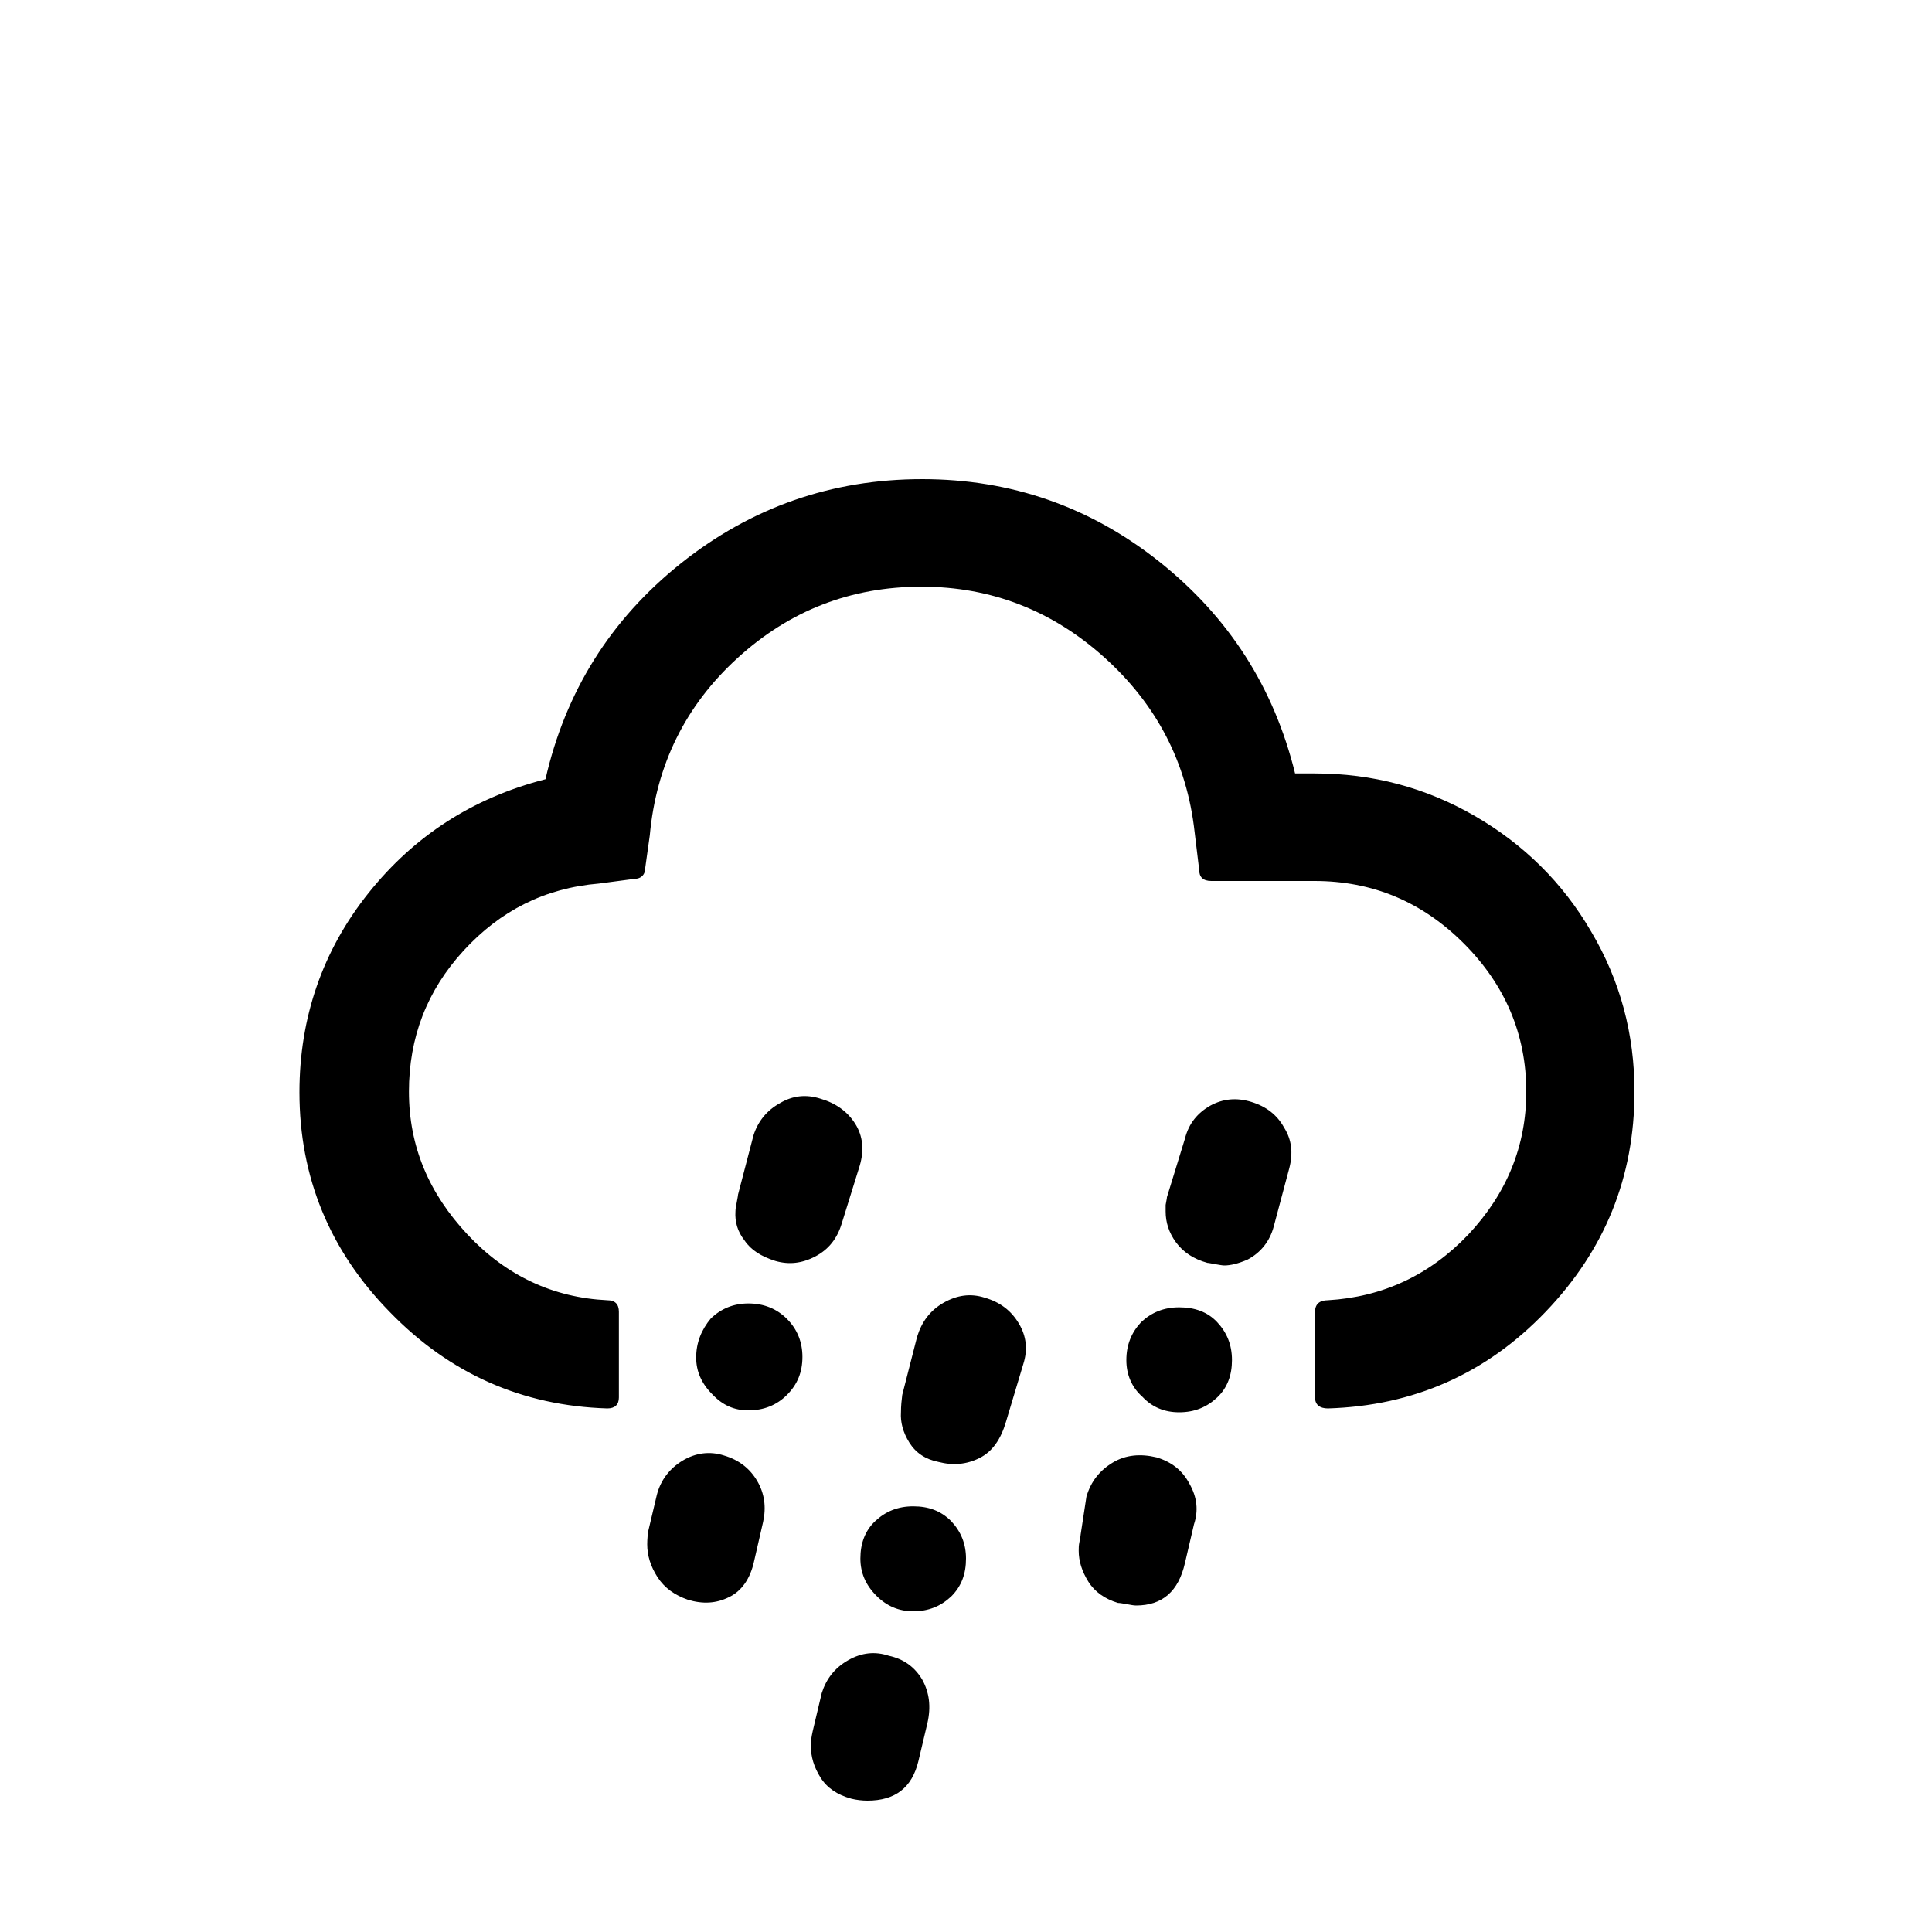
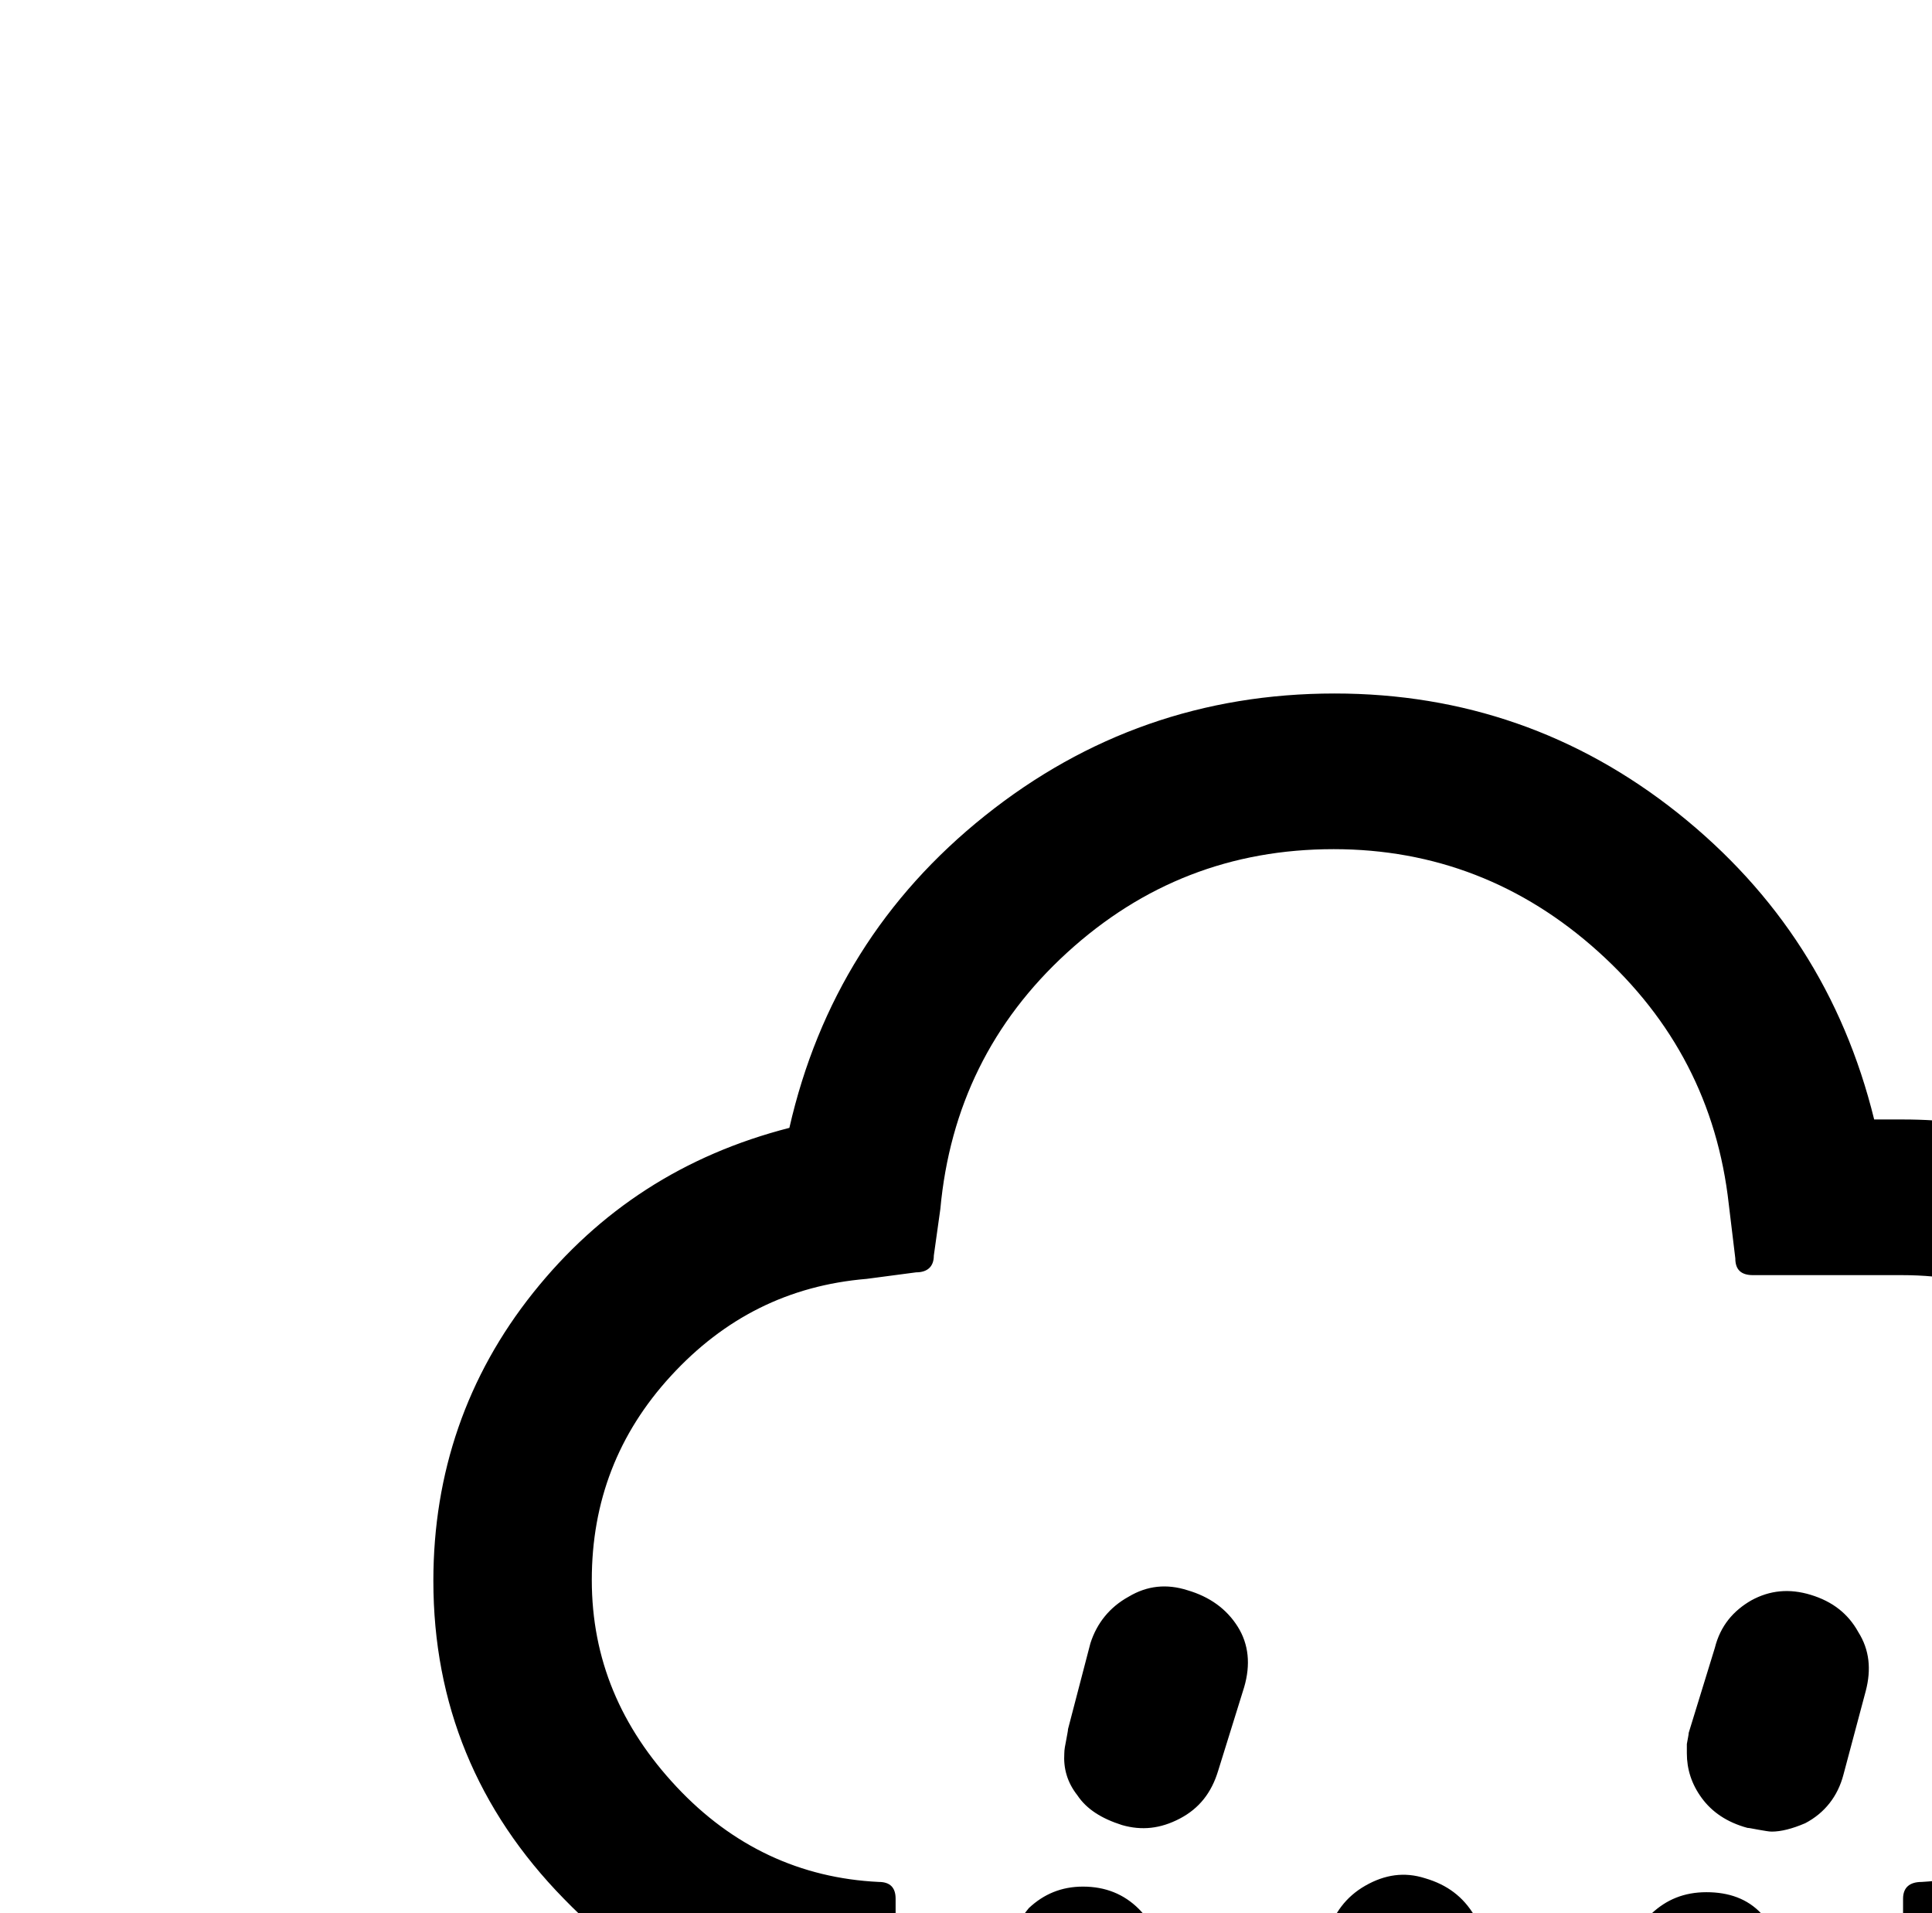
- <svg xmlns="http://www.w3.org/2000/svg" version="1.1" id="Layer_1" x="0px" y="0px" viewBox="0 0 30 30" style="enable-background:new 0 0 30 30;" xml:space="preserve">
+ <svg xmlns="http://www.w3.org/2000/svg" version="1.1" id="Layer_1" x="0px" y="0px">
  <path d="M4.65,16.96c0,1.32,0.47,2.46,1.4,3.41c0.93,0.96,2.06,1.46,3.38,1.5c0.12,0,0.18-0.06,0.18-0.17v-1.33  c0-0.12-0.06-0.18-0.18-0.18c-0.84-0.04-1.57-0.38-2.17-1.02s-0.91-1.37-0.91-2.22c0-0.84,0.28-1.57,0.85-2.19  c0.57-0.62,1.26-0.97,2.1-1.04l0.53-0.07c0.12,0,0.19-0.06,0.19-0.18l0.07-0.5c0.1-1.09,0.55-2.01,1.36-2.75s1.76-1.11,2.86-1.11  c1.08,0,2.03,0.37,2.84,1.1c0.81,0.73,1.28,1.63,1.4,2.71l0.07,0.58c0,0.12,0.06,0.18,0.19,0.18h1.6c0.9,0,1.67,0.32,2.32,0.97  c0.64,0.64,0.97,1.41,0.97,2.3c0,0.84-0.3,1.58-0.9,2.22c-0.6,0.63-1.33,0.97-2.18,1.02c-0.13,0-0.2,0.06-0.2,0.18v1.33  c0,0.11,0.07,0.17,0.2,0.17c1.33-0.04,2.46-0.54,3.38-1.5s1.38-2.09,1.38-3.42c0-0.89-0.22-1.72-0.67-2.48  c-0.44-0.76-1.05-1.36-1.81-1.8c-0.76-0.44-1.59-0.66-2.48-0.66h-0.31c-0.33-1.34-1.03-2.43-2.11-3.29  c-1.07-0.85-2.3-1.28-3.68-1.28c-1.41,0-2.66,0.44-3.75,1.31s-1.79,1.99-2.1,3.35c-1.13,0.29-2.04,0.88-2.75,1.77  S4.65,15.8,4.65,16.96z M10.05,23.98c0,0.17,0.05,0.34,0.16,0.51c0.11,0.17,0.27,0.28,0.47,0.35c0.23,0.07,0.44,0.06,0.64-0.04  c0.19-0.09,0.33-0.28,0.39-0.56l0.14-0.61c0.05-0.23,0.02-0.44-0.09-0.63s-0.28-0.33-0.52-0.4c-0.22-0.07-0.44-0.04-0.64,0.08  s-0.34,0.3-0.4,0.53l-0.14,0.59C10.06,23.83,10.05,23.89,10.05,23.98z M10.81,21.08c0,0.21,0.08,0.4,0.25,0.57  c0.16,0.17,0.34,0.25,0.56,0.25c0.24,0,0.44-0.08,0.6-0.24c0.16-0.16,0.24-0.35,0.24-0.59c0-0.23-0.08-0.43-0.24-0.59  c-0.16-0.16-0.36-0.24-0.6-0.24c-0.23,0-0.42,0.08-0.58,0.23C10.89,20.65,10.81,20.85,10.81,21.08z M11.42,18.81  c-0.01,0.16,0.03,0.31,0.14,0.45c0.1,0.15,0.26,0.25,0.48,0.32c0.21,0.06,0.41,0.04,0.62-0.07S13,19.23,13.07,19l0.28-0.9  c0.07-0.24,0.05-0.46-0.07-0.65c-0.12-0.19-0.3-0.32-0.54-0.39c-0.22-0.07-0.43-0.05-0.63,0.07c-0.2,0.11-0.34,0.28-0.41,0.5  l-0.24,0.92c0,0.02-0.01,0.06-0.02,0.12C11.43,18.72,11.42,18.77,11.42,18.81z M12.59,27.1c0,0.18,0.05,0.34,0.15,0.5  c0.1,0.16,0.26,0.27,0.48,0.33c0.08,0.02,0.17,0.03,0.25,0.03c0.43,0,0.69-0.2,0.79-0.61l0.14-0.59c0.06-0.26,0.03-0.48-0.08-0.68  c-0.12-0.2-0.29-0.32-0.52-0.37c-0.21-0.07-0.42-0.05-0.63,0.07c-0.21,0.12-0.34,0.29-0.41,0.51l-0.14,0.59  C12.6,26.97,12.59,27.04,12.59,27.1z M13.36,24.2c0,0.22,0.08,0.41,0.25,0.58c0.16,0.16,0.35,0.24,0.57,0.24  c0.24,0,0.43-0.08,0.59-0.23c0.16-0.16,0.23-0.35,0.23-0.59c0-0.23-0.08-0.42-0.23-0.58c-0.16-0.16-0.35-0.23-0.59-0.23  c-0.24,0-0.43,0.08-0.59,0.23S13.36,23.97,13.36,24.2z M13.99,21.93c-0.01,0.15,0.03,0.31,0.13,0.47c0.1,0.16,0.25,0.26,0.45,0.3  c0.23,0.06,0.44,0.04,0.64-0.06s0.33-0.29,0.41-0.56l0.27-0.9c0.07-0.22,0.05-0.43-0.07-0.63c-0.12-0.2-0.29-0.33-0.53-0.4  c-0.22-0.07-0.43-0.04-0.64,0.08c-0.21,0.12-0.34,0.3-0.41,0.53l-0.23,0.9C14,21.74,13.99,21.83,13.99,21.93z M16.75,24.08  c0,0.16,0.05,0.32,0.15,0.48c0.1,0.16,0.26,0.27,0.46,0.33c0.03,0,0.08,0.01,0.14,0.02c0.06,0.01,0.1,0.02,0.14,0.02  c0.41,0,0.66-0.22,0.76-0.66l0.14-0.6c0.07-0.21,0.05-0.42-0.07-0.63c-0.11-0.21-0.28-0.34-0.51-0.41  c-0.25-0.06-0.48-0.04-0.68,0.08s-0.34,0.29-0.41,0.53l-0.09,0.59c0,0.02-0.01,0.07-0.02,0.12S16.75,24.04,16.75,24.08z   M17.49,21.12c0,0.22,0.08,0.42,0.25,0.57c0.15,0.16,0.34,0.24,0.57,0.24c0.24,0,0.43-0.08,0.59-0.23s0.23-0.35,0.23-0.58  c0-0.24-0.08-0.43-0.23-0.59s-0.35-0.23-0.59-0.23c-0.24,0-0.43,0.08-0.59,0.23C17.57,20.69,17.49,20.88,17.49,21.12z M18.1,18.81  c0,0.17,0.05,0.33,0.16,0.48c0.11,0.15,0.27,0.26,0.49,0.32c0.02,0,0.06,0.01,0.12,0.02s0.11,0.02,0.14,0.02  c0.1,0,0.22-0.03,0.36-0.09c0.21-0.11,0.35-0.29,0.41-0.52l0.24-0.9c0.06-0.23,0.04-0.44-0.08-0.63c-0.11-0.2-0.28-0.33-0.51-0.4  c-0.23-0.07-0.44-0.05-0.64,0.06c-0.19,0.11-0.33,0.27-0.39,0.51l-0.28,0.91c0,0.02-0.01,0.06-0.02,0.12  C18.1,18.74,18.1,18.78,18.1,18.81z" />
</svg>
